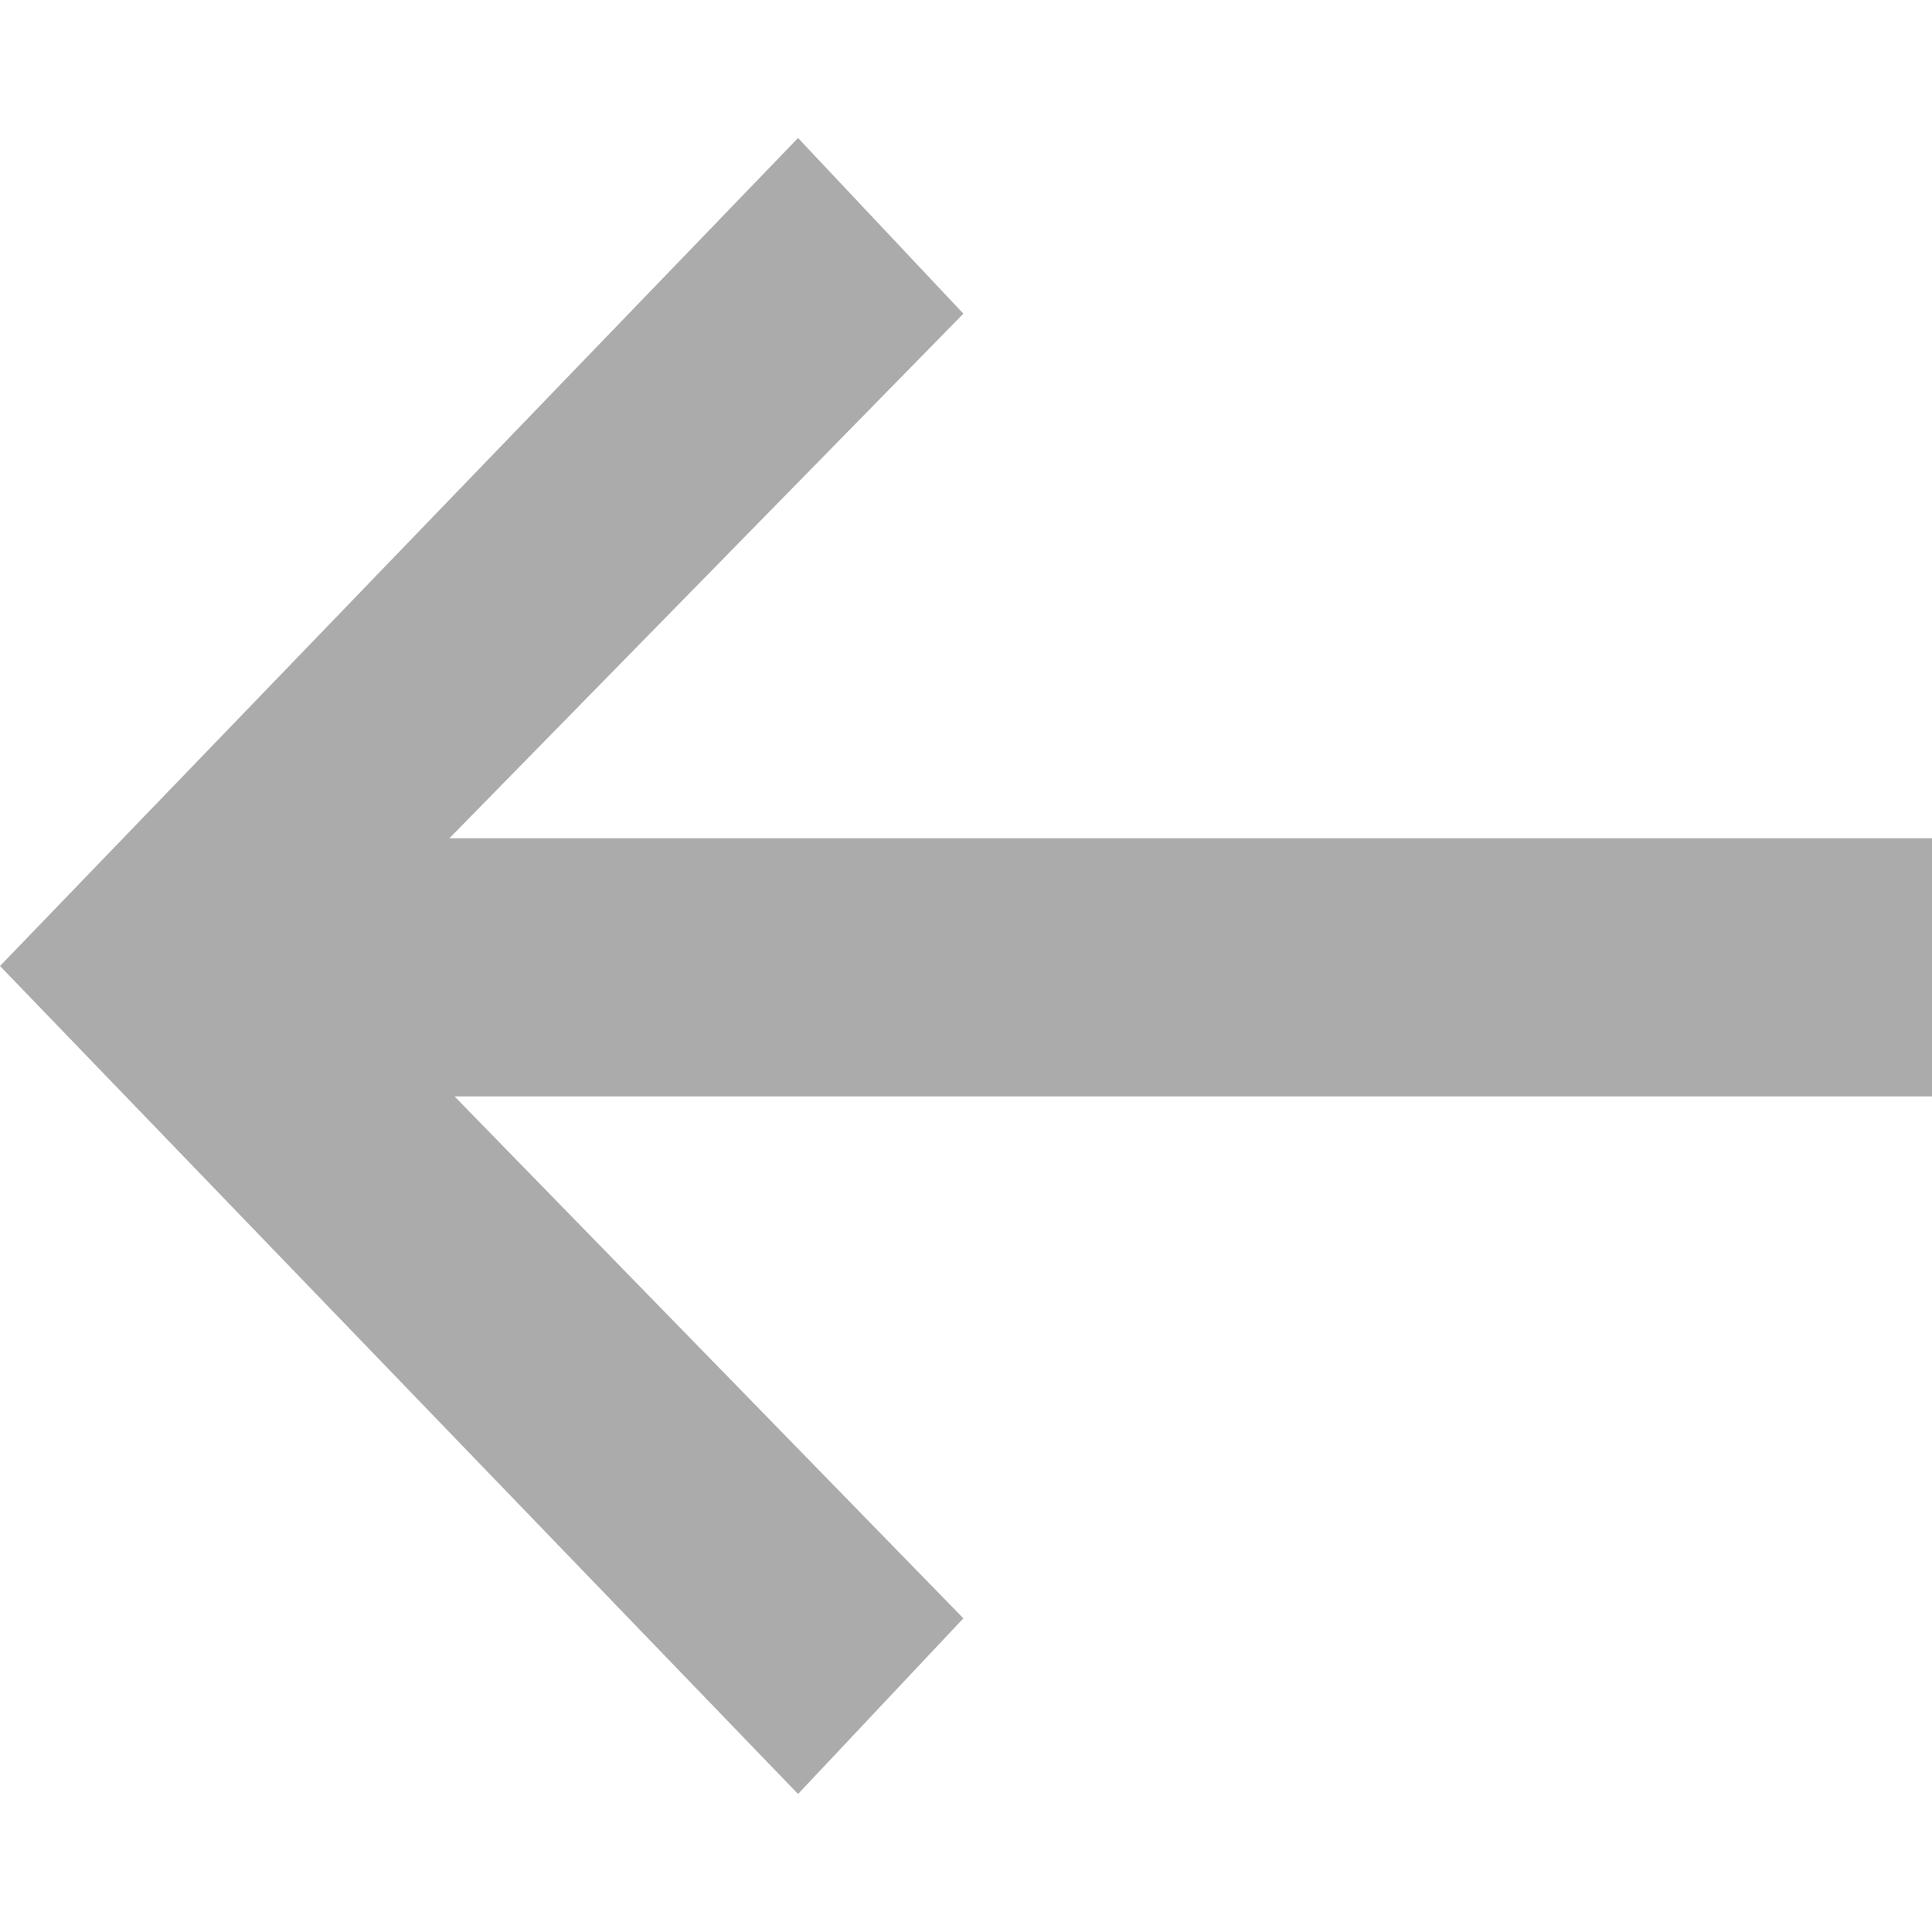
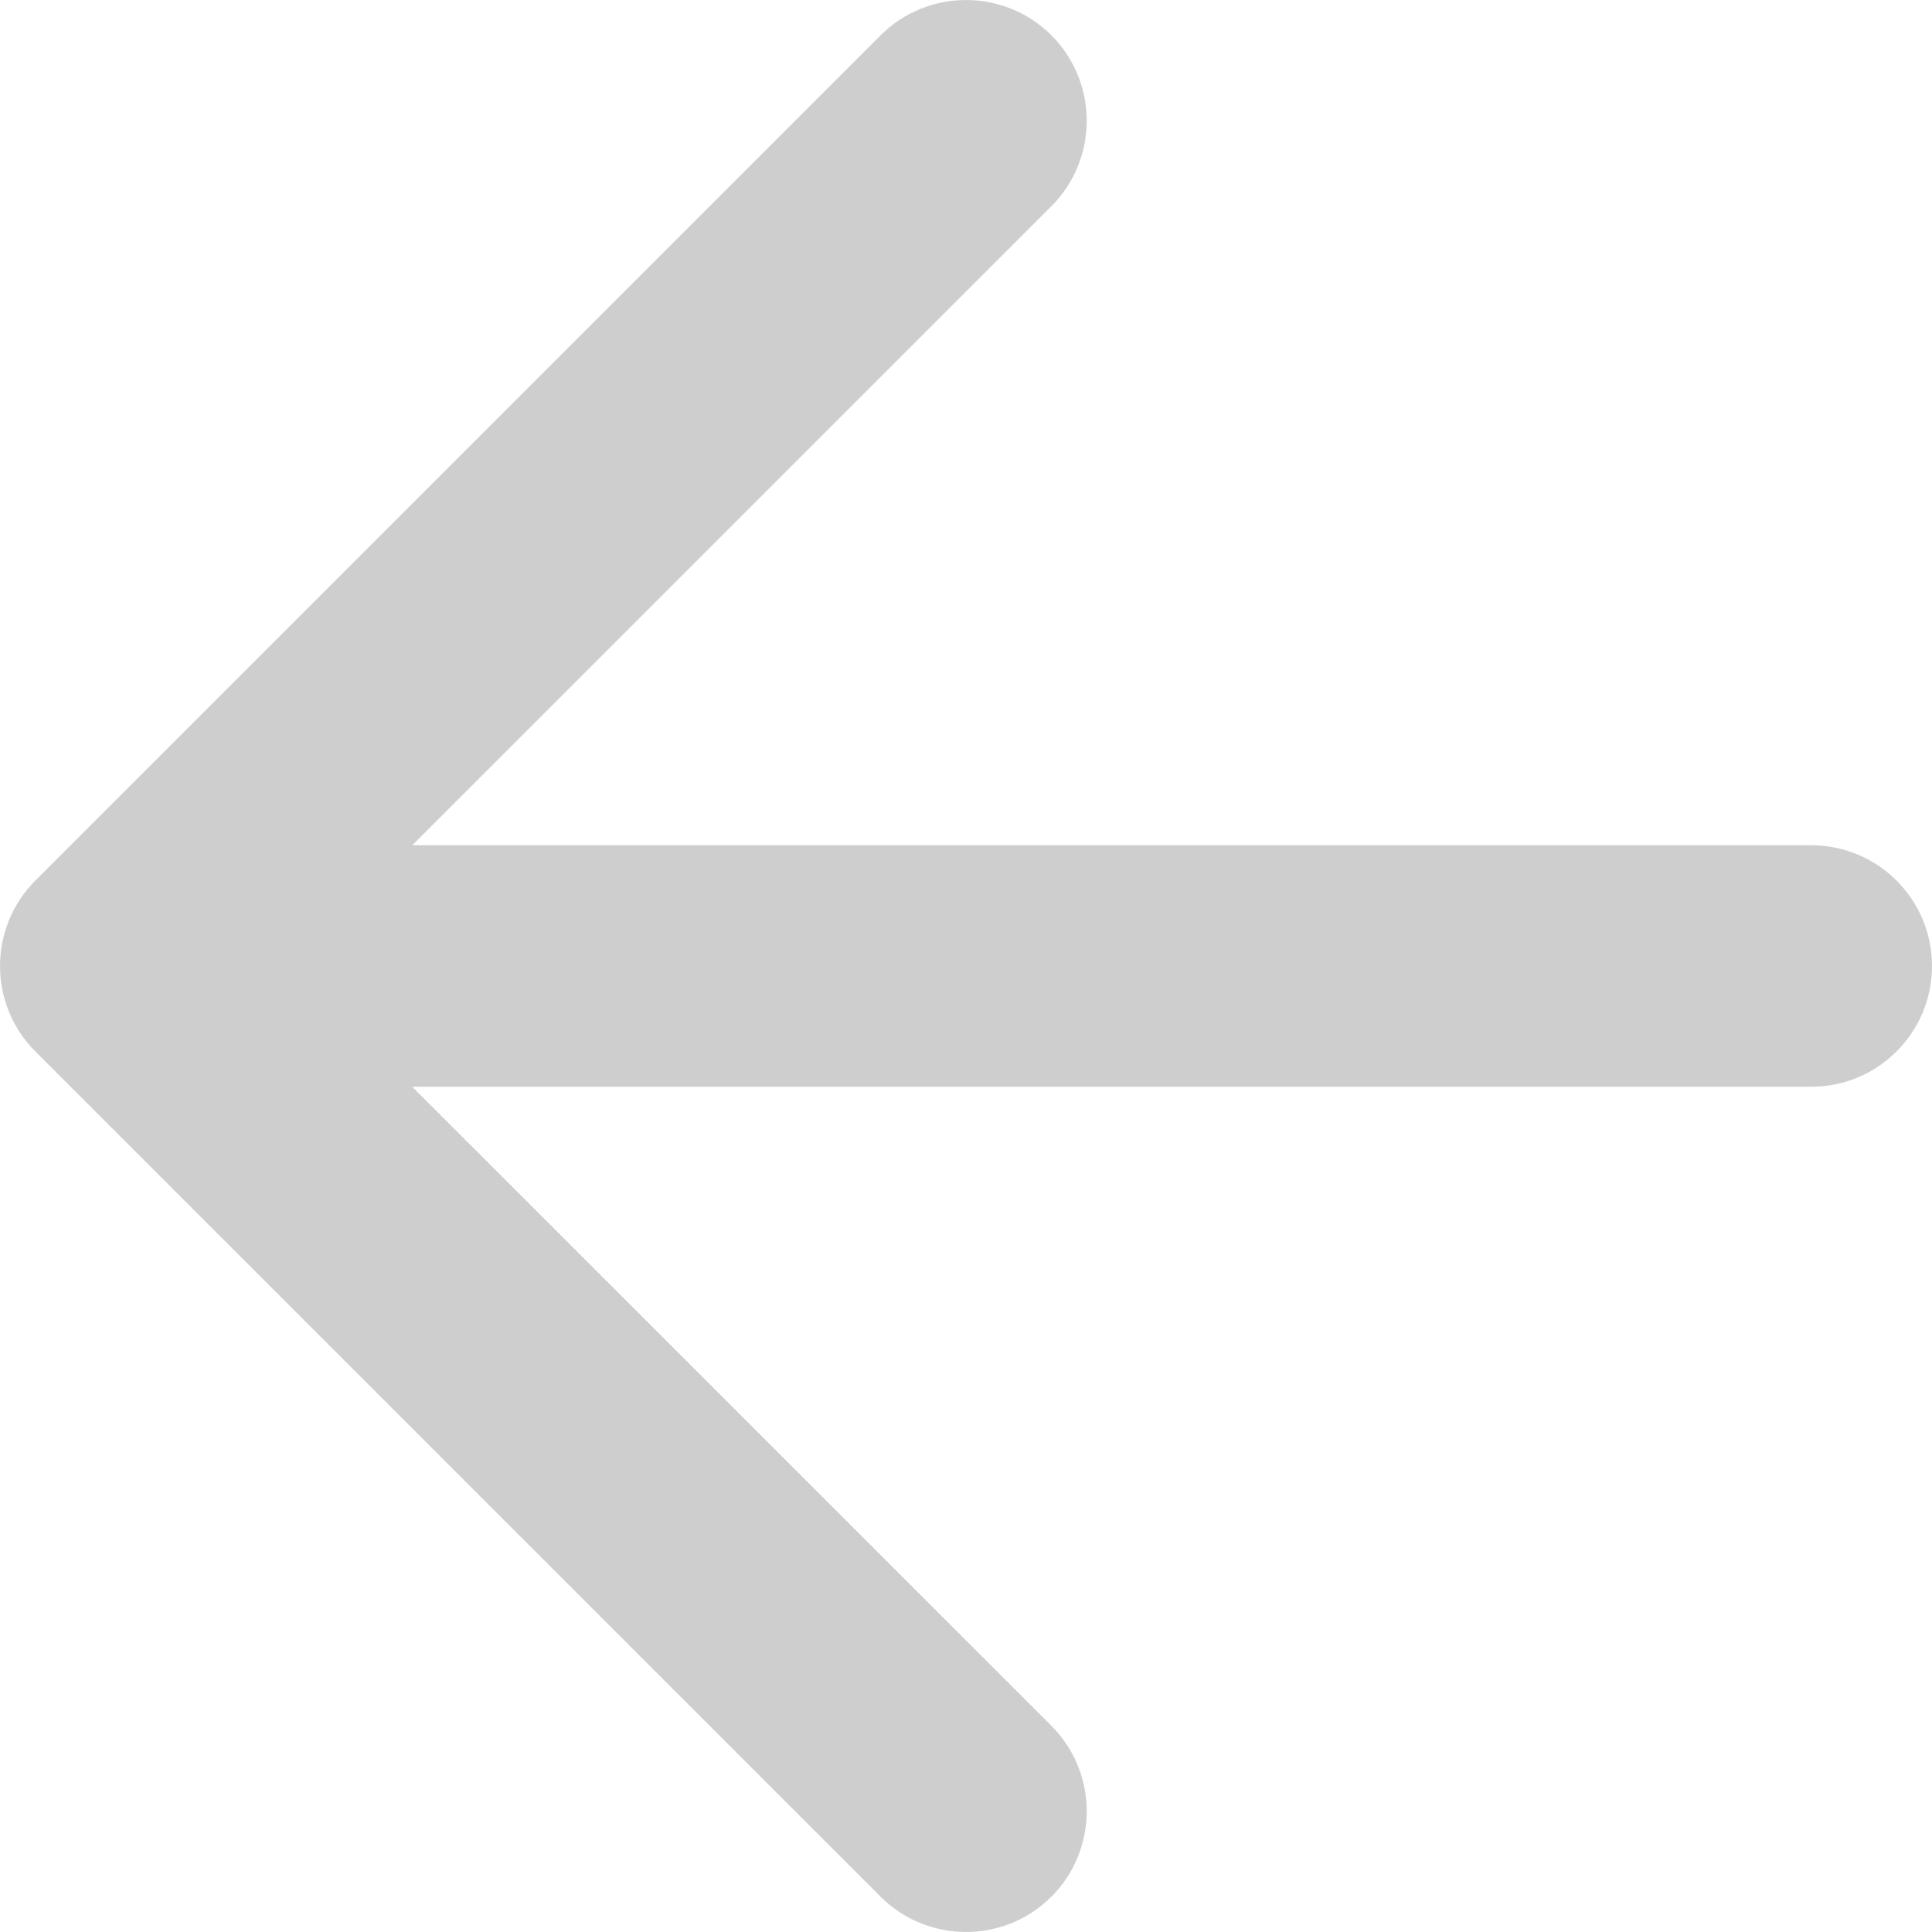
<svg xmlns="http://www.w3.org/2000/svg" width="14px" height="14px" viewBox="0 0 14 14" version="1.1">
  <g id="ico" stroke="none" stroke-width="1" fill="none" fill-rule="evenodd">
-     <polygon id="arrow" fill="#ABABAB" fill-rule="nonzero" transform="translate(7, 7) scale(-1, 1) translate(-7, -7) " points="14 7 8.217 13 7.019 11.727 10.706 7.945 0 7.945 0 6.074 10.743 6.074 7.019 2.273 8.217 1" />
+     <path d="M2.987,7.875 L7.619,12.506 C7.96,12.848 7.96,13.402 7.619,13.744 C7.277,14.085 6.723,14.085 6.381,13.744 L0.256,7.619 C-0.085,7.277 -0.085,6.723 0.256,6.381 L6.381,0.256 C6.723,-0.085 7.277,-0.085 7.619,0.256 C7.96,0.598 7.96,1.152 7.619,1.494 L2.987,6.125 L13.125,6.125 C13.608,6.125 14,6.517 14,7 C14,7.483 13.608,7.875 13.125,7.875 L2.987,7.875 Z" id="Combined-Shape" fill="#CECECE" fill-rule="nonzero" />
  </g>
</svg>
